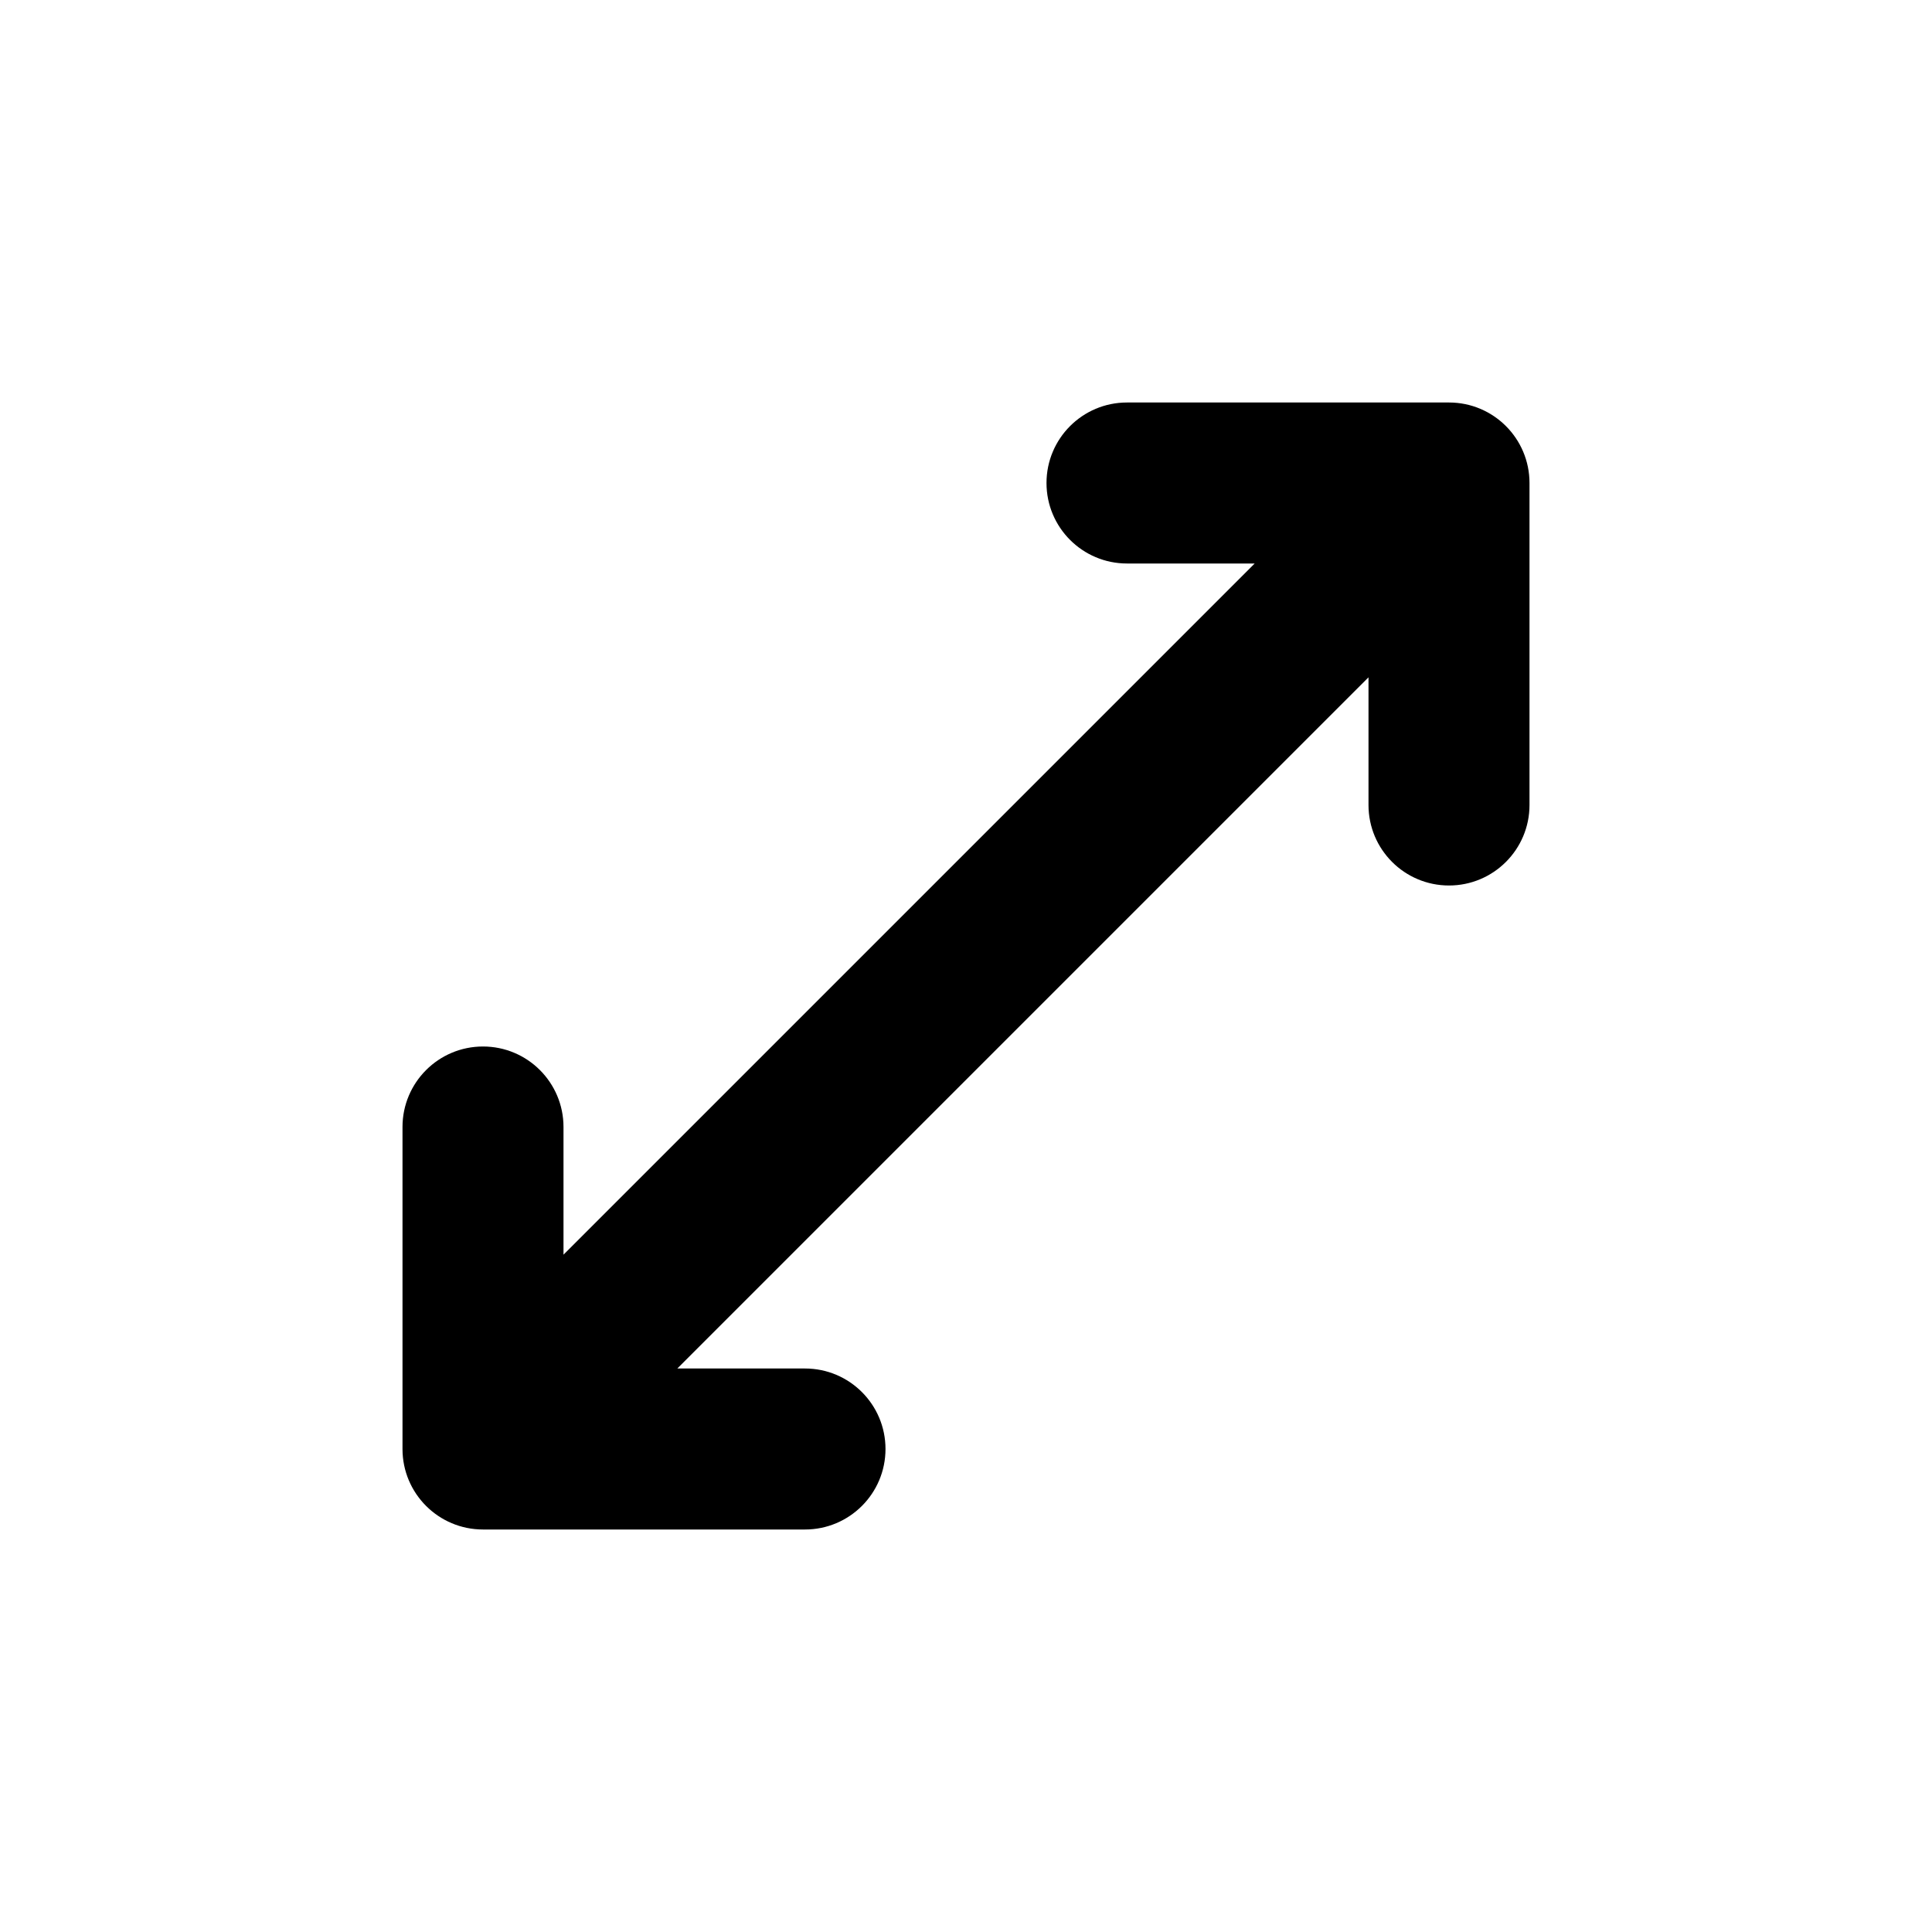
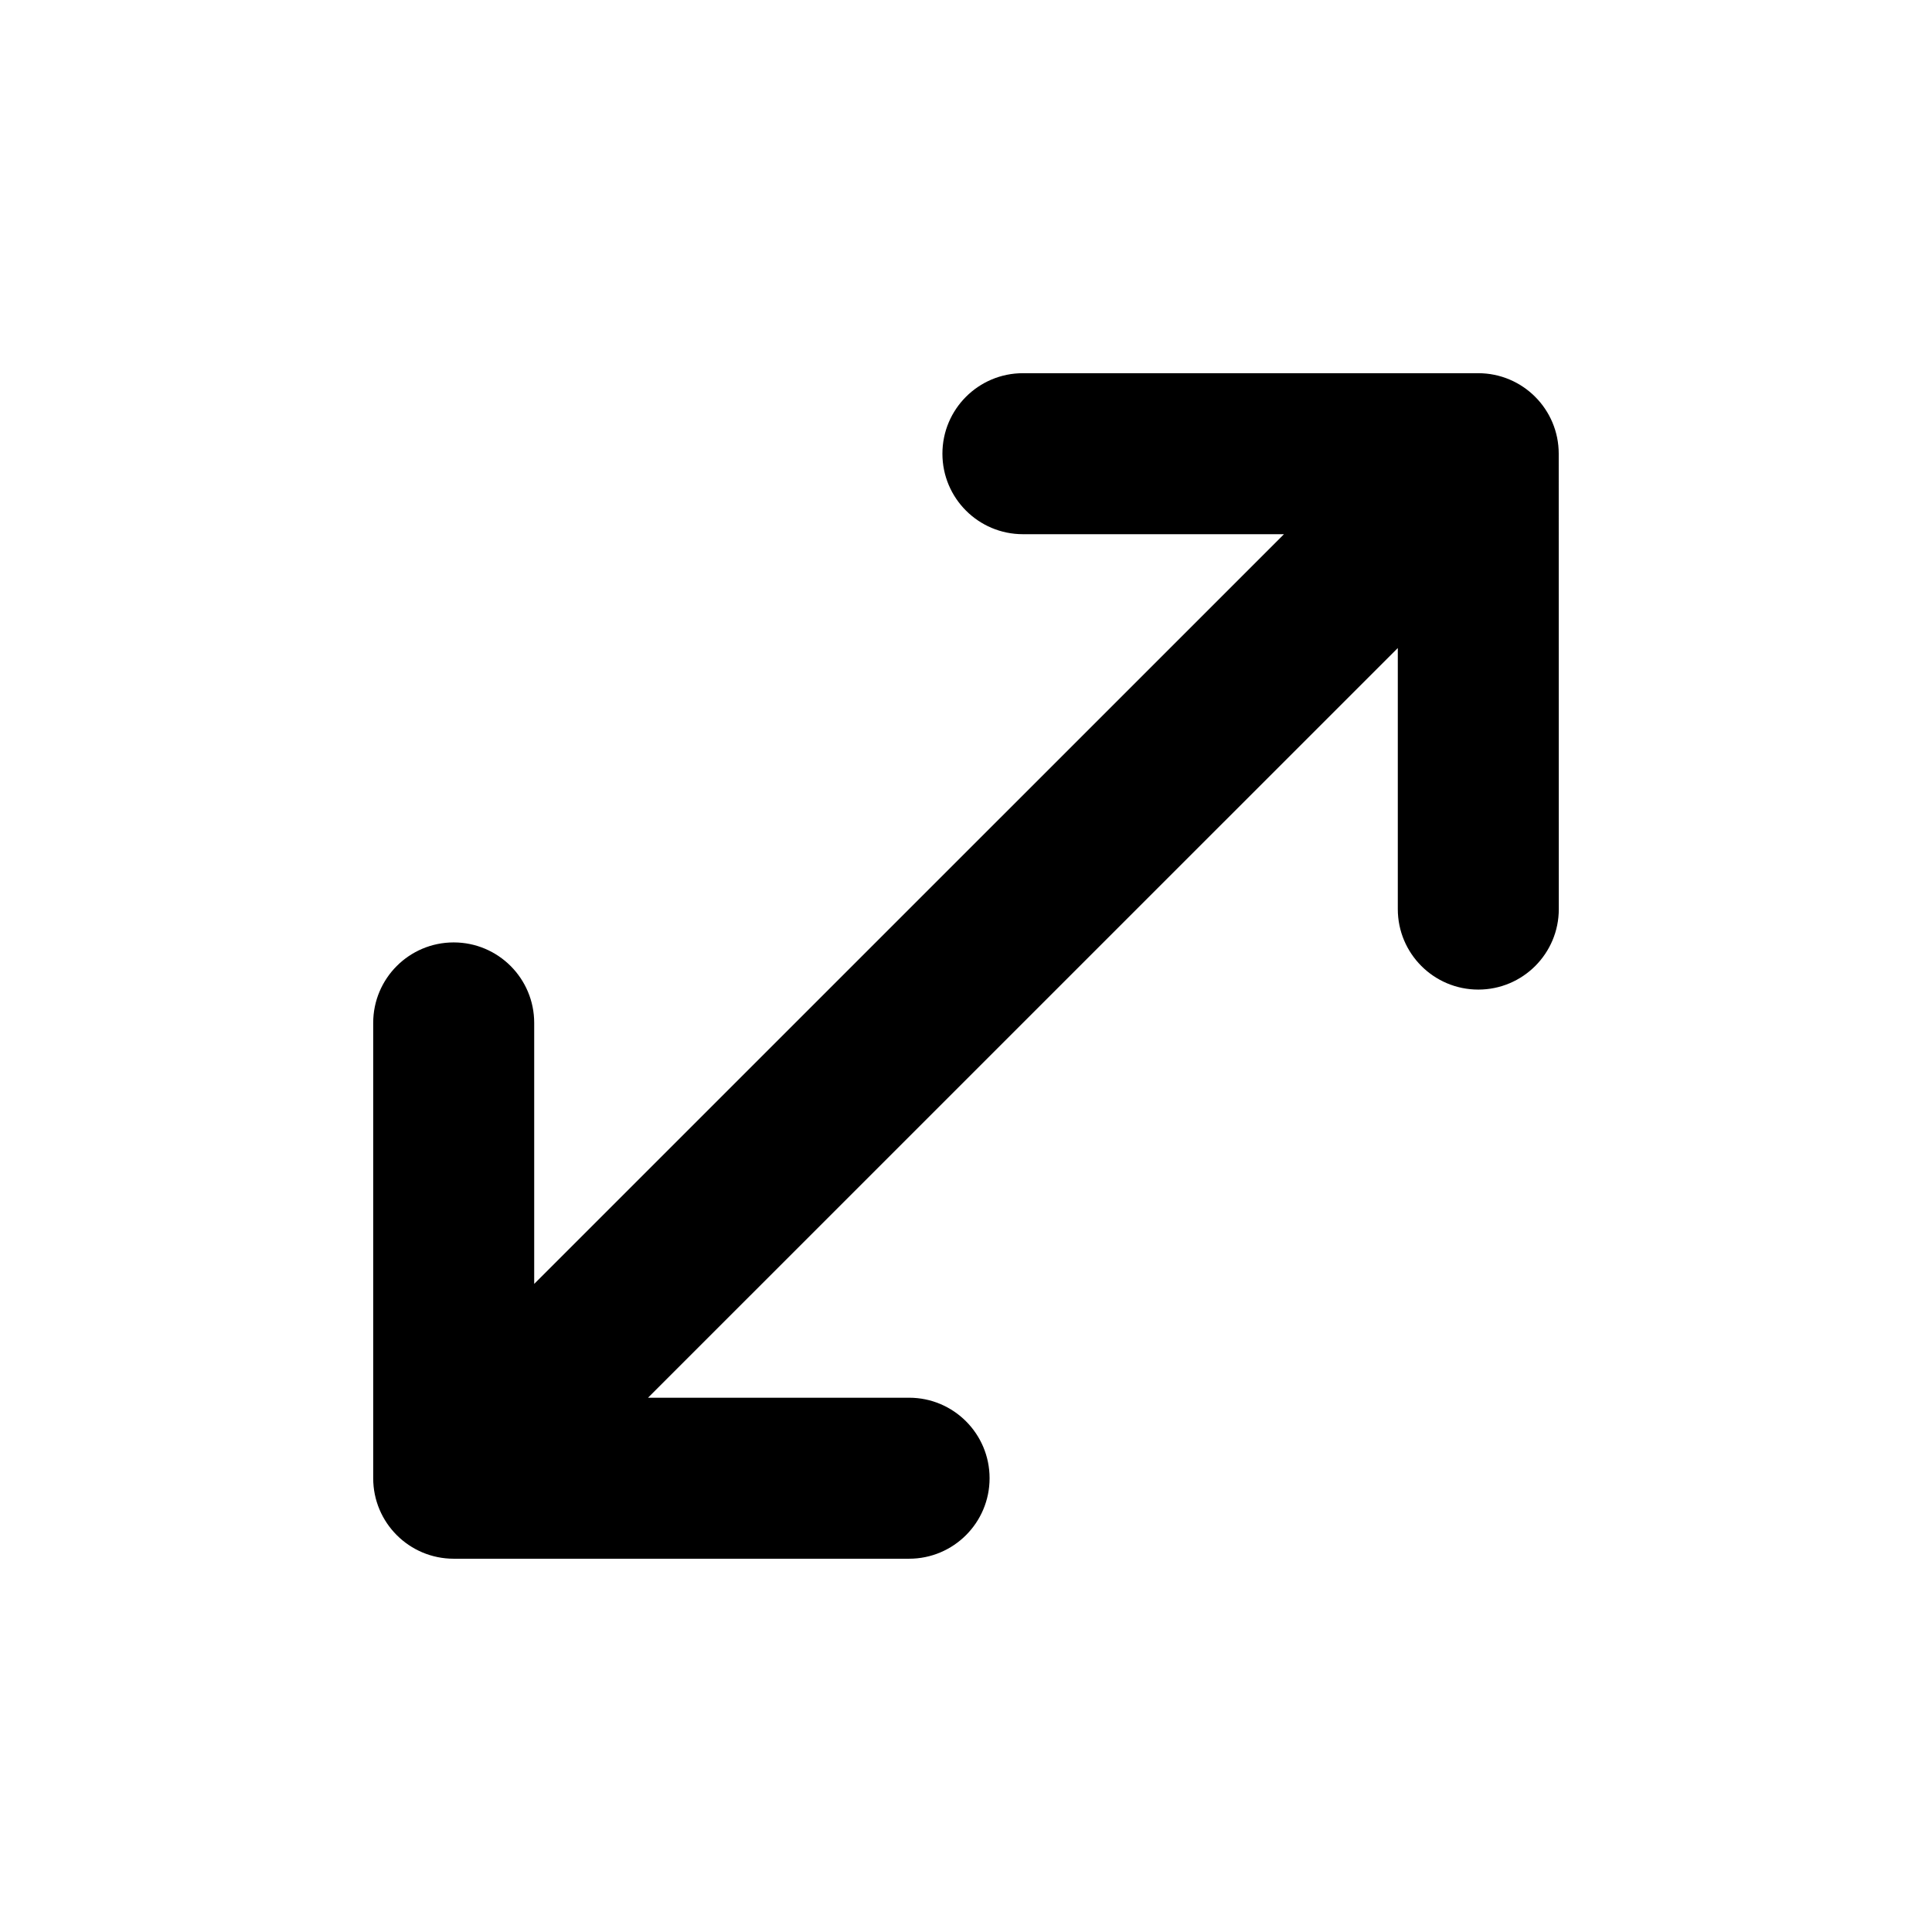
<svg xmlns="http://www.w3.org/2000/svg" width="24" height="24" fill="none" viewBox="0 0 24 24">
-   <path fill="#000" fill-rule="evenodd" d="M14 5h4a1 1 0 0 1 1 1v4a1 1 0 1 1-2 0V8.414L8.414 17H10a1 1 0 1 1 0 2H6a1 1 0 0 1-1-1v-4a1 1 0 1 1 2 0v1.586L15.586 7H14a1 1 0 1 1 0-2" clip-rule="evenodd" />
+   <path fill="#000" d="M19.364 11.293a1 1 0 0 1-2 0V8.05L8.05 17.363h3.243a1 1 0 0 1 0 2H5.636a1 1 0 0 1-1-1v-5.656a1 1 0 1 1 2 0v3.242l9.314-9.313h-3.243a1 1 0 1 1 0-2h5.656a1 1 0 0 1 1 1z" />
</svg>
